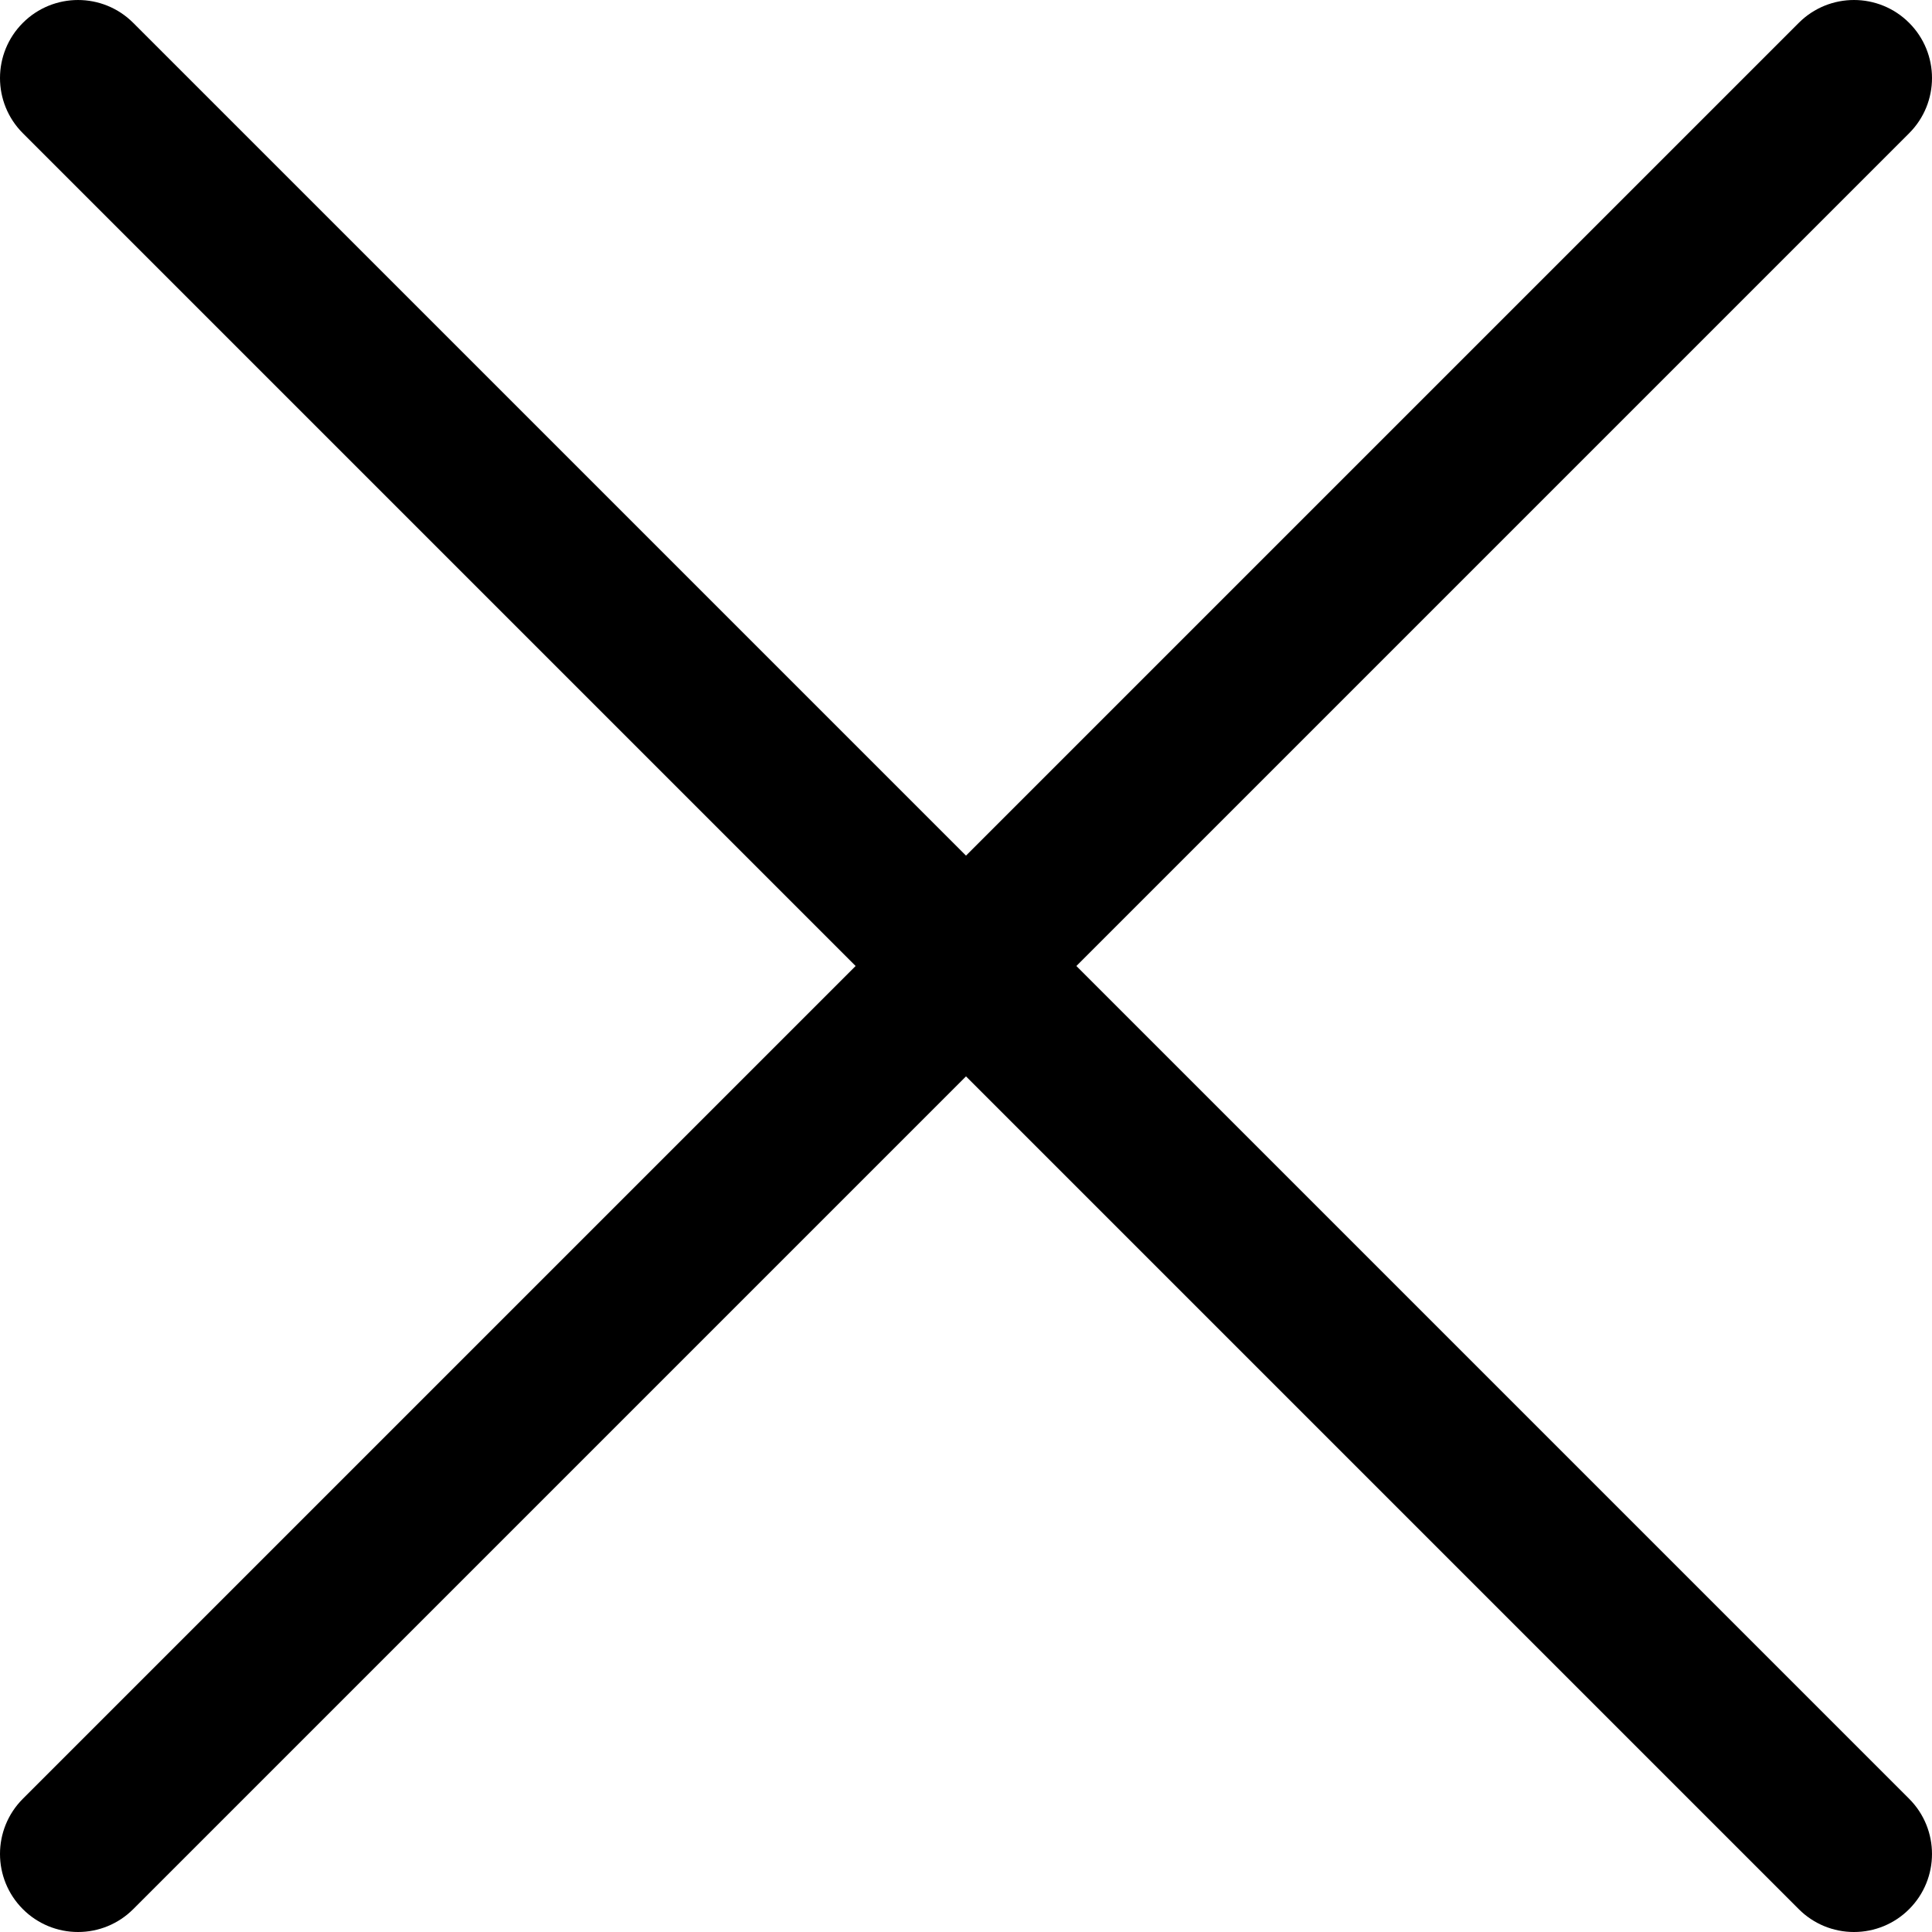
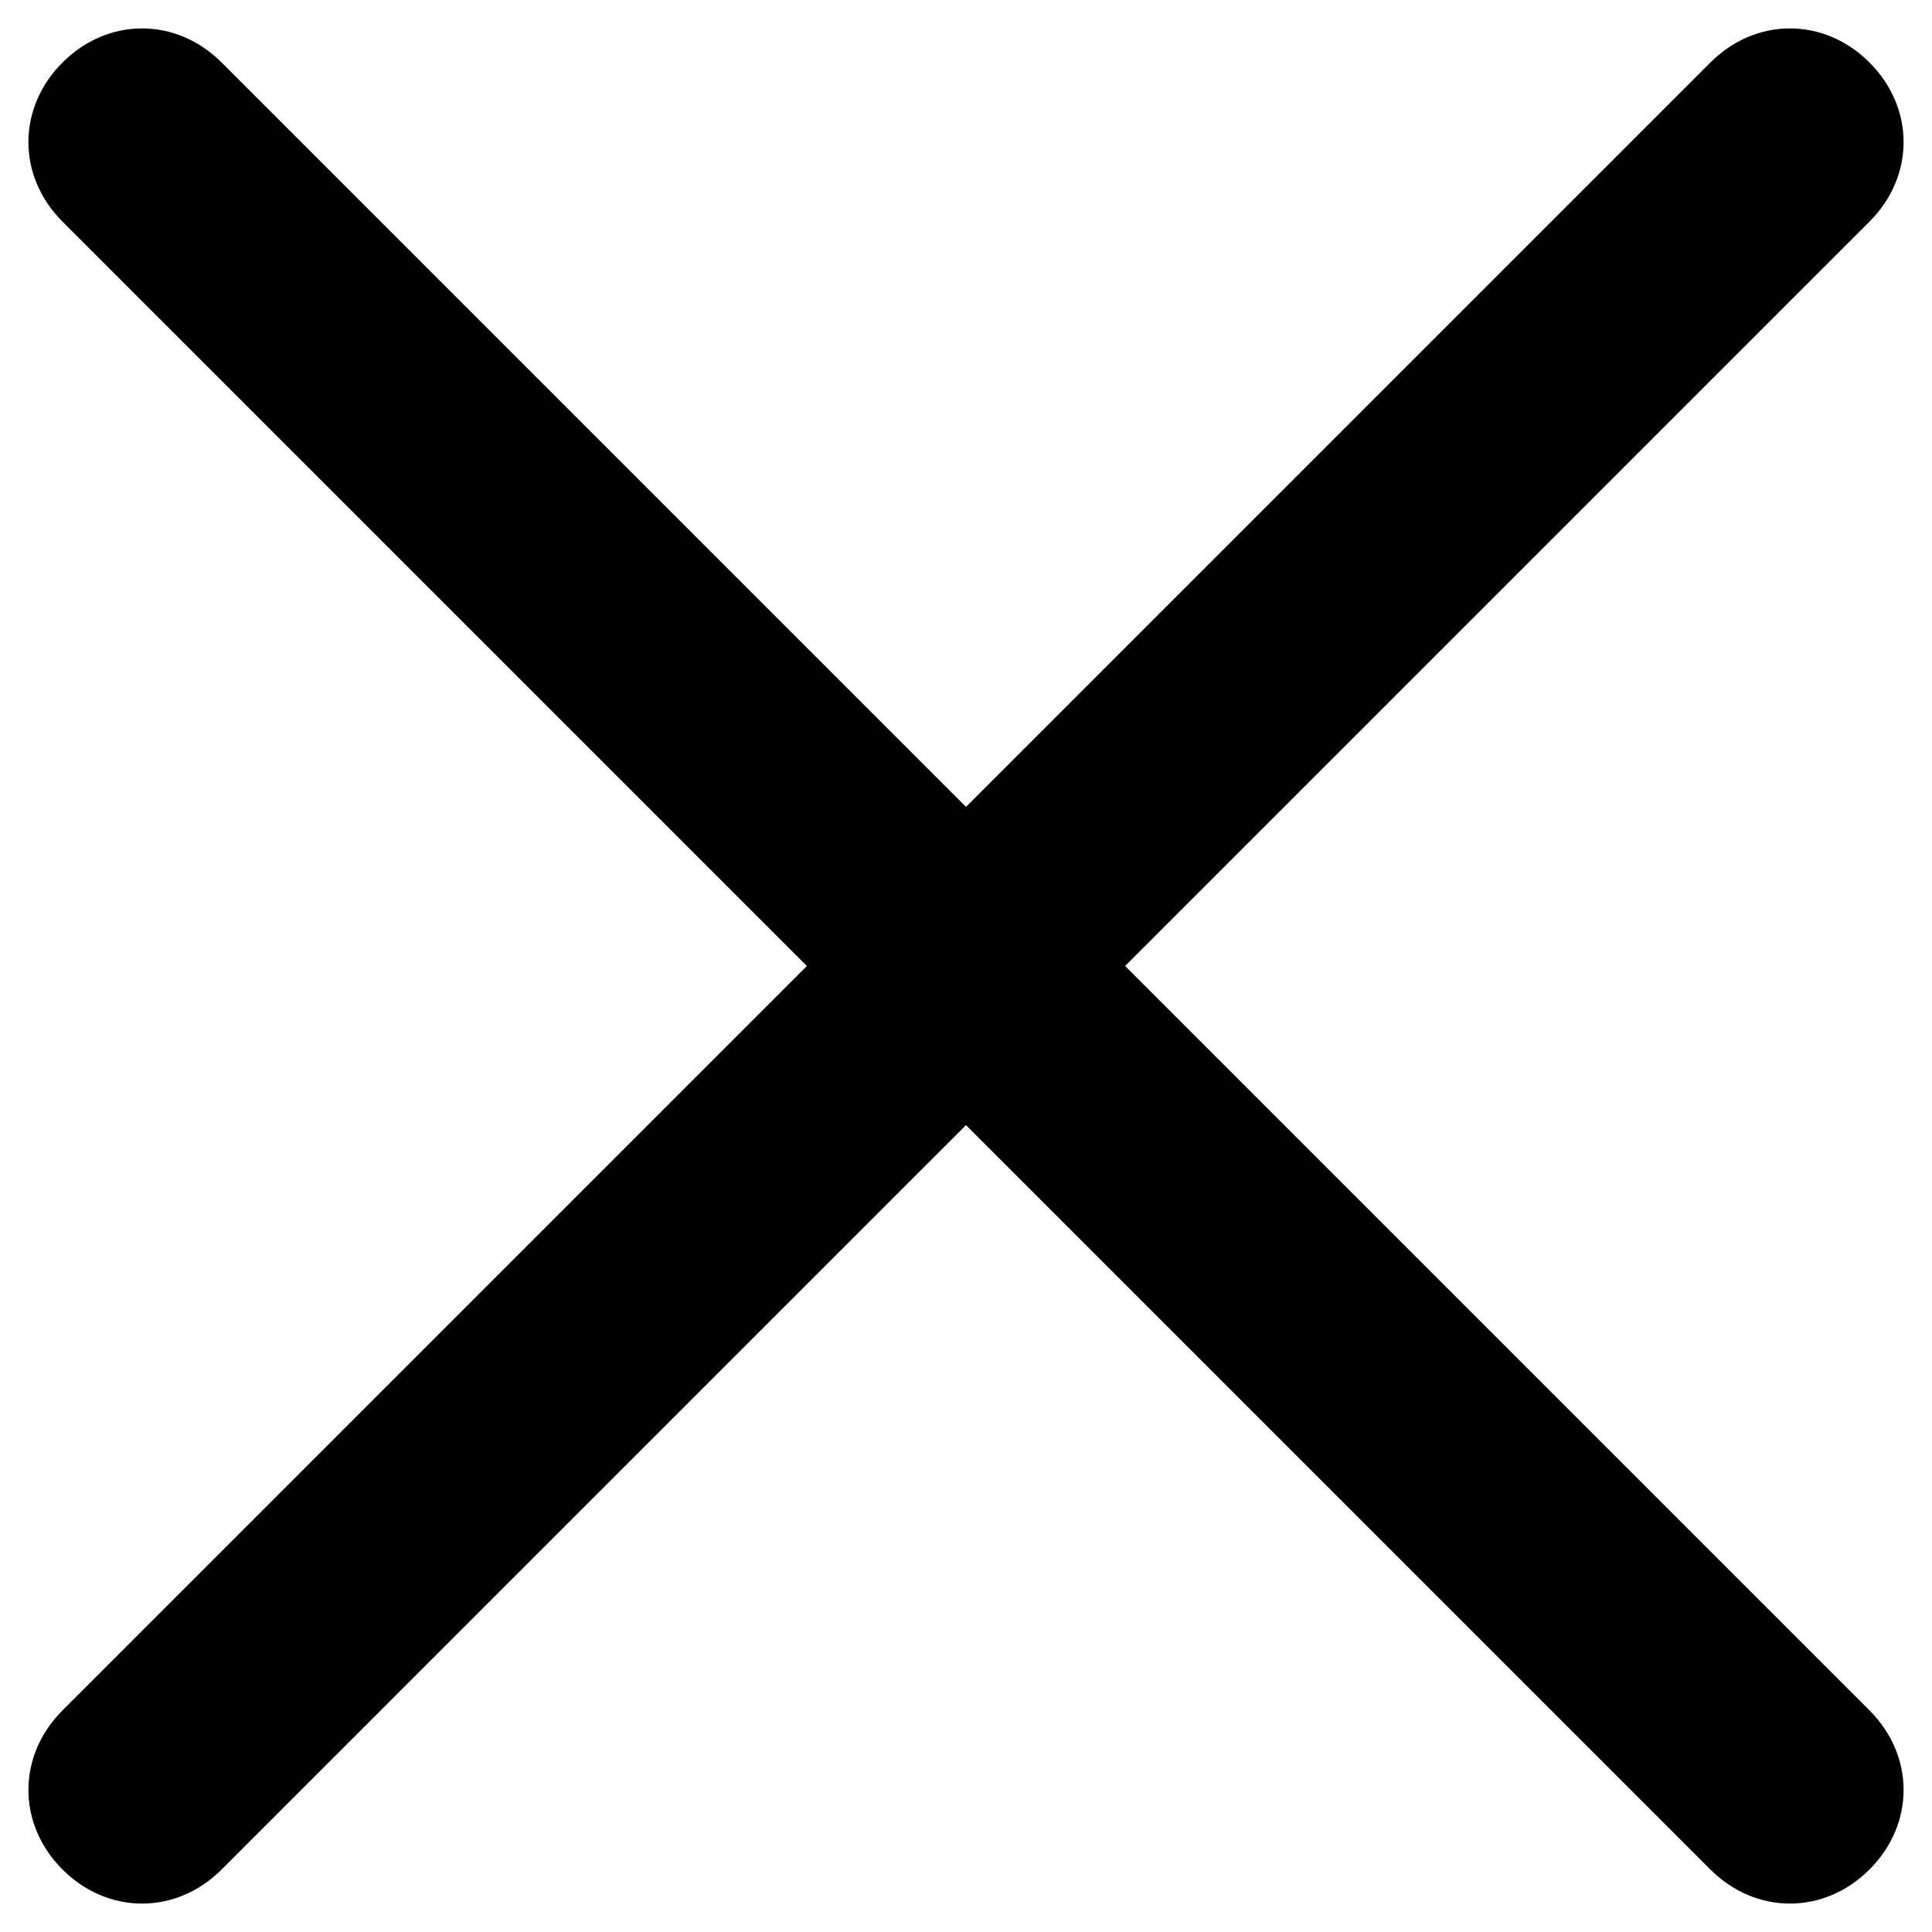
- <svg xmlns="http://www.w3.org/2000/svg" viewBox="0 0 512 512">
-   <path d="M505.943 6.058c-8.077-8.077-21.172-8.077-29.249 0L6.058 476.693c-8.077 8.077-8.077 21.172 0 29.249A20.612 20.612 0 0 0 20.683 512a20.614 20.614 0 0 0 14.625-6.059L505.943 35.306c8.076-8.076 8.076-21.171 0-29.248z" />
-   <path d="M505.942 476.694L35.306 6.059c-8.076-8.077-21.172-8.077-29.248 0-8.077 8.076-8.077 21.171 0 29.248l470.636 470.636a20.616 20.616 0 0 0 14.625 6.058 20.615 20.615 0 0 0 14.624-6.057c8.075-8.078 8.075-21.173-.001-29.25z" />
+ <svg xmlns="http://www.w3.org/2000/svg" version="1.1" id="Layer_1" x="0px" y="0px" viewBox="0 0 34 34" style="enable-background:new 0 0 34 34;" xml:space="preserve">
+   <path d="M19.8,17L32.9,3.9c0.8-0.8,0.8-2,0-2.8s-2-0.8-2.8,0L17,14.2L3.9,1.1c-0.8-0.8-2-0.8-2.8,0s-0.8,2,0,2.8L14.2,17L1.1,30.1  c-0.8,0.8-0.8,2,0,2.8s2,0.8,2.8,0L17,19.8l13.1,13.1c0.8,0.8,2,0.8,2.8,0s0.8-2,0-2.8L19.8,17z" />
</svg>
